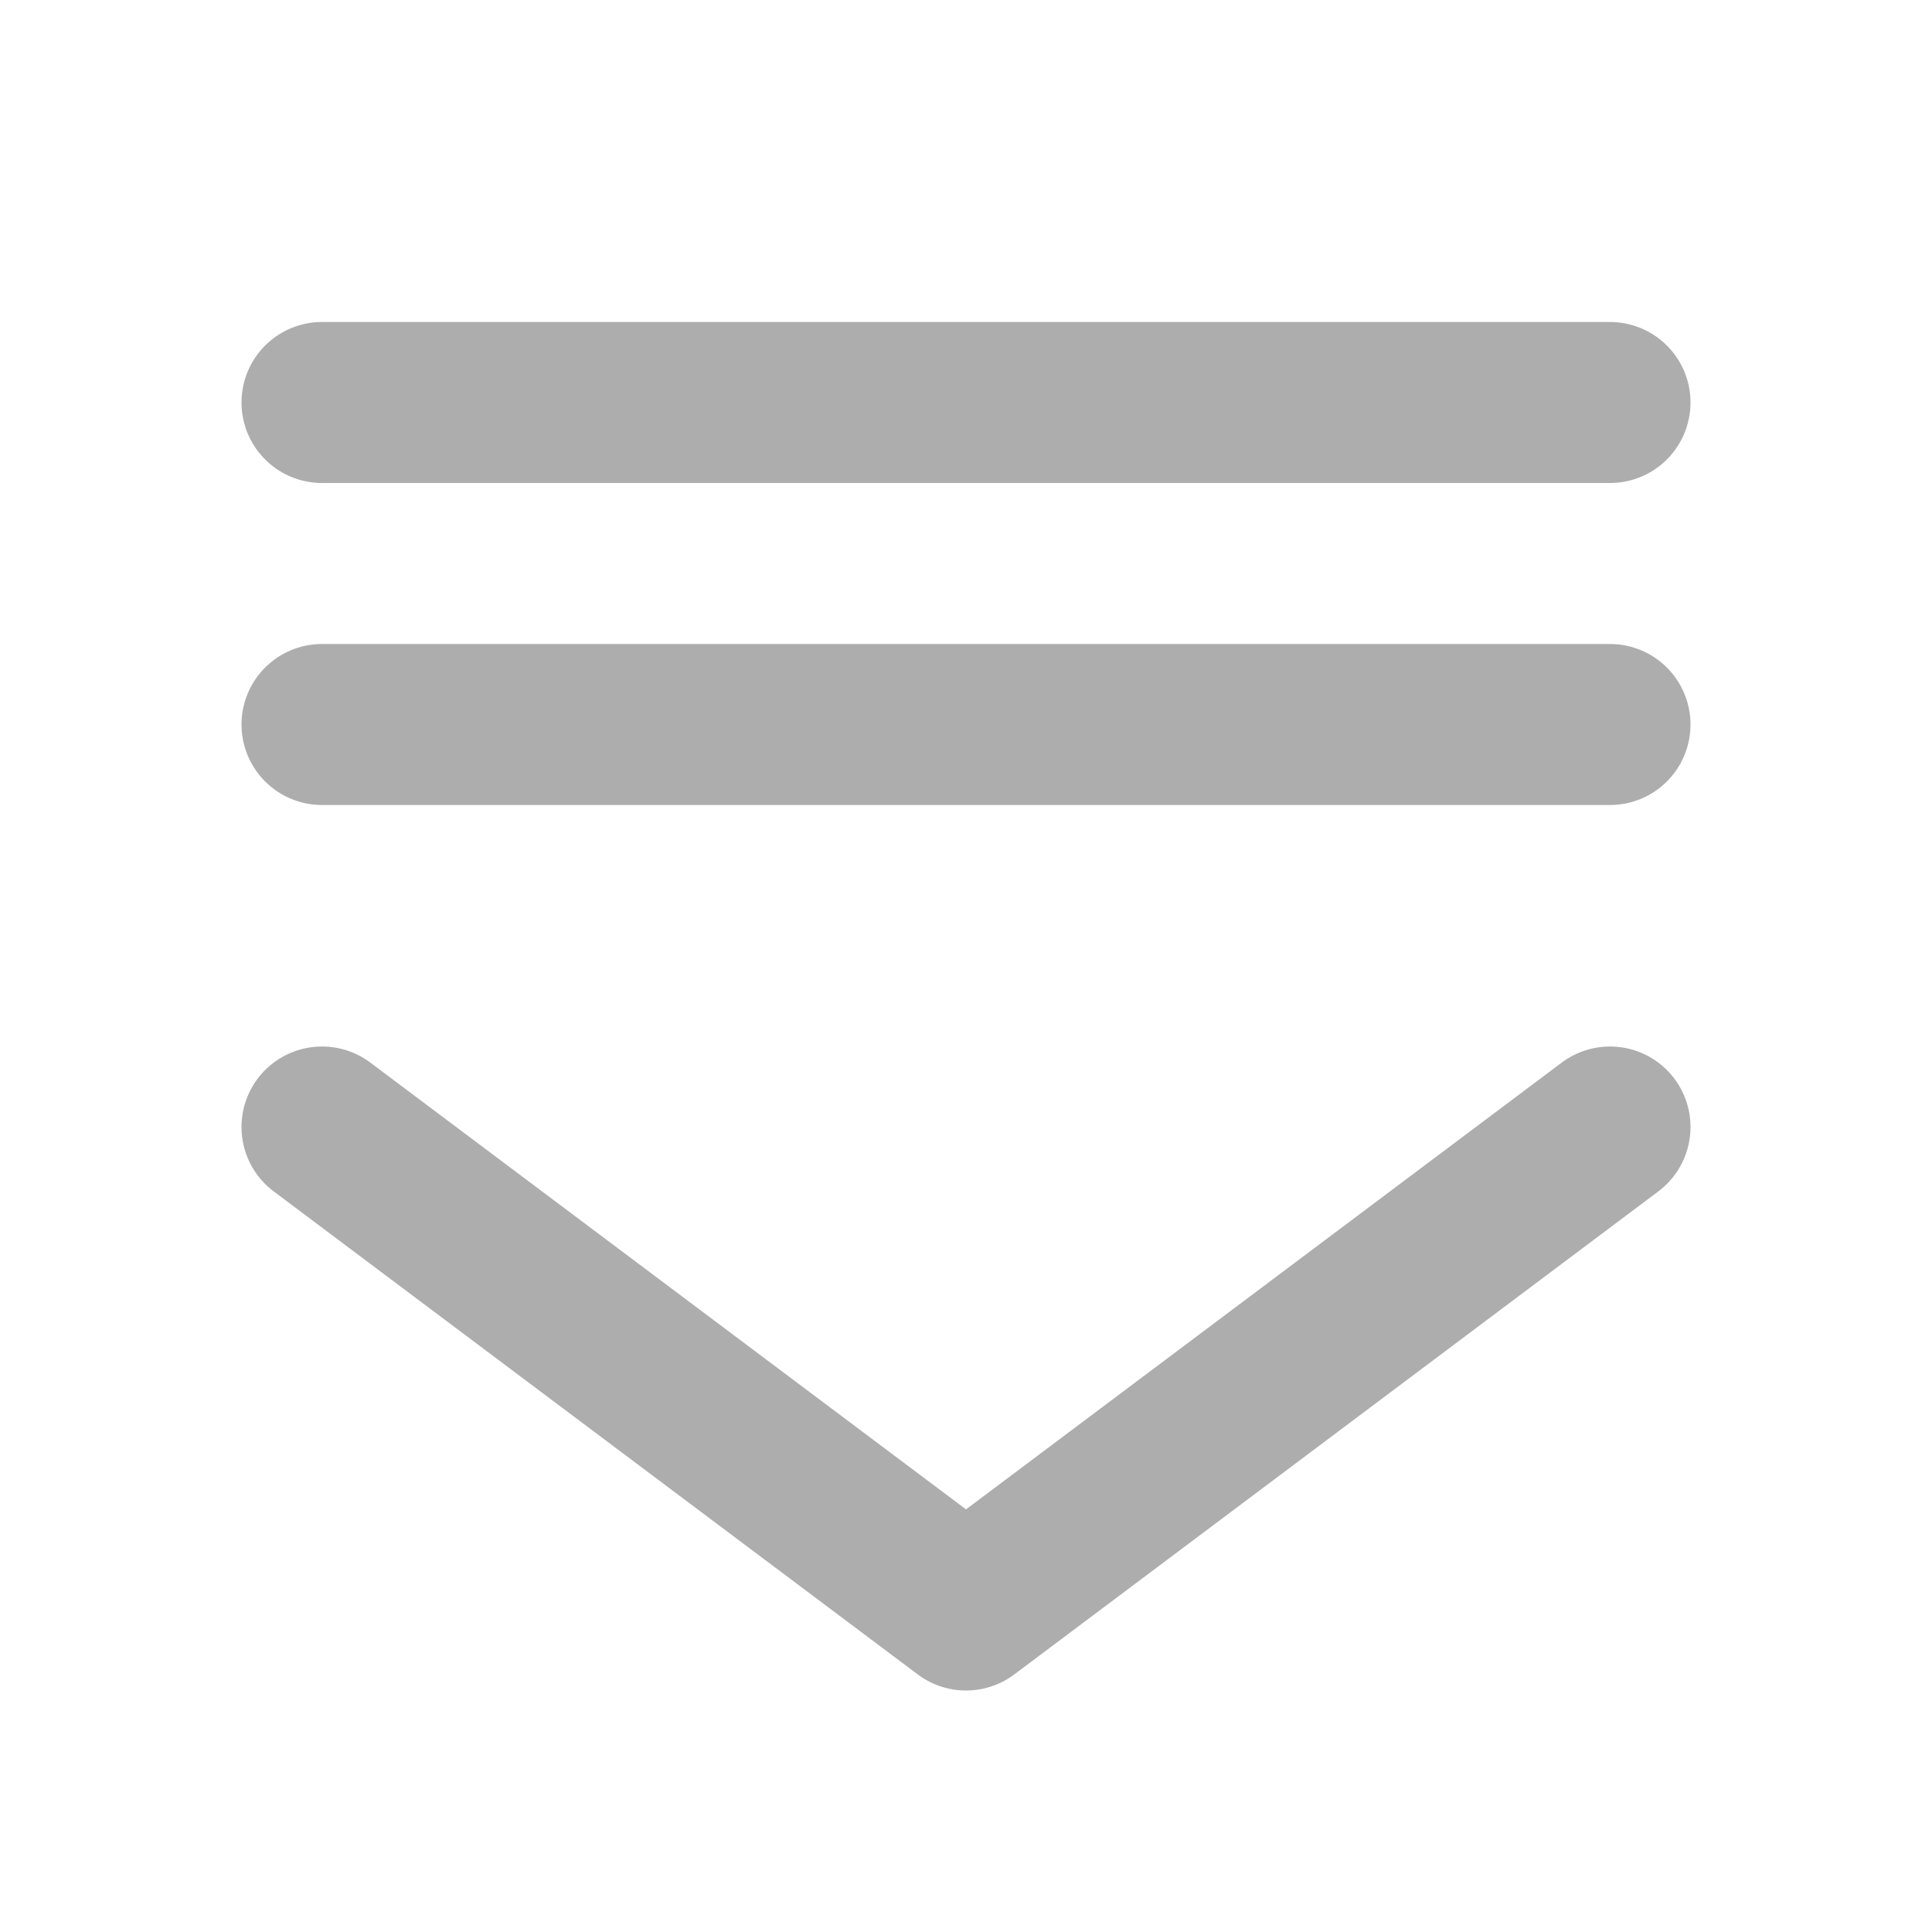
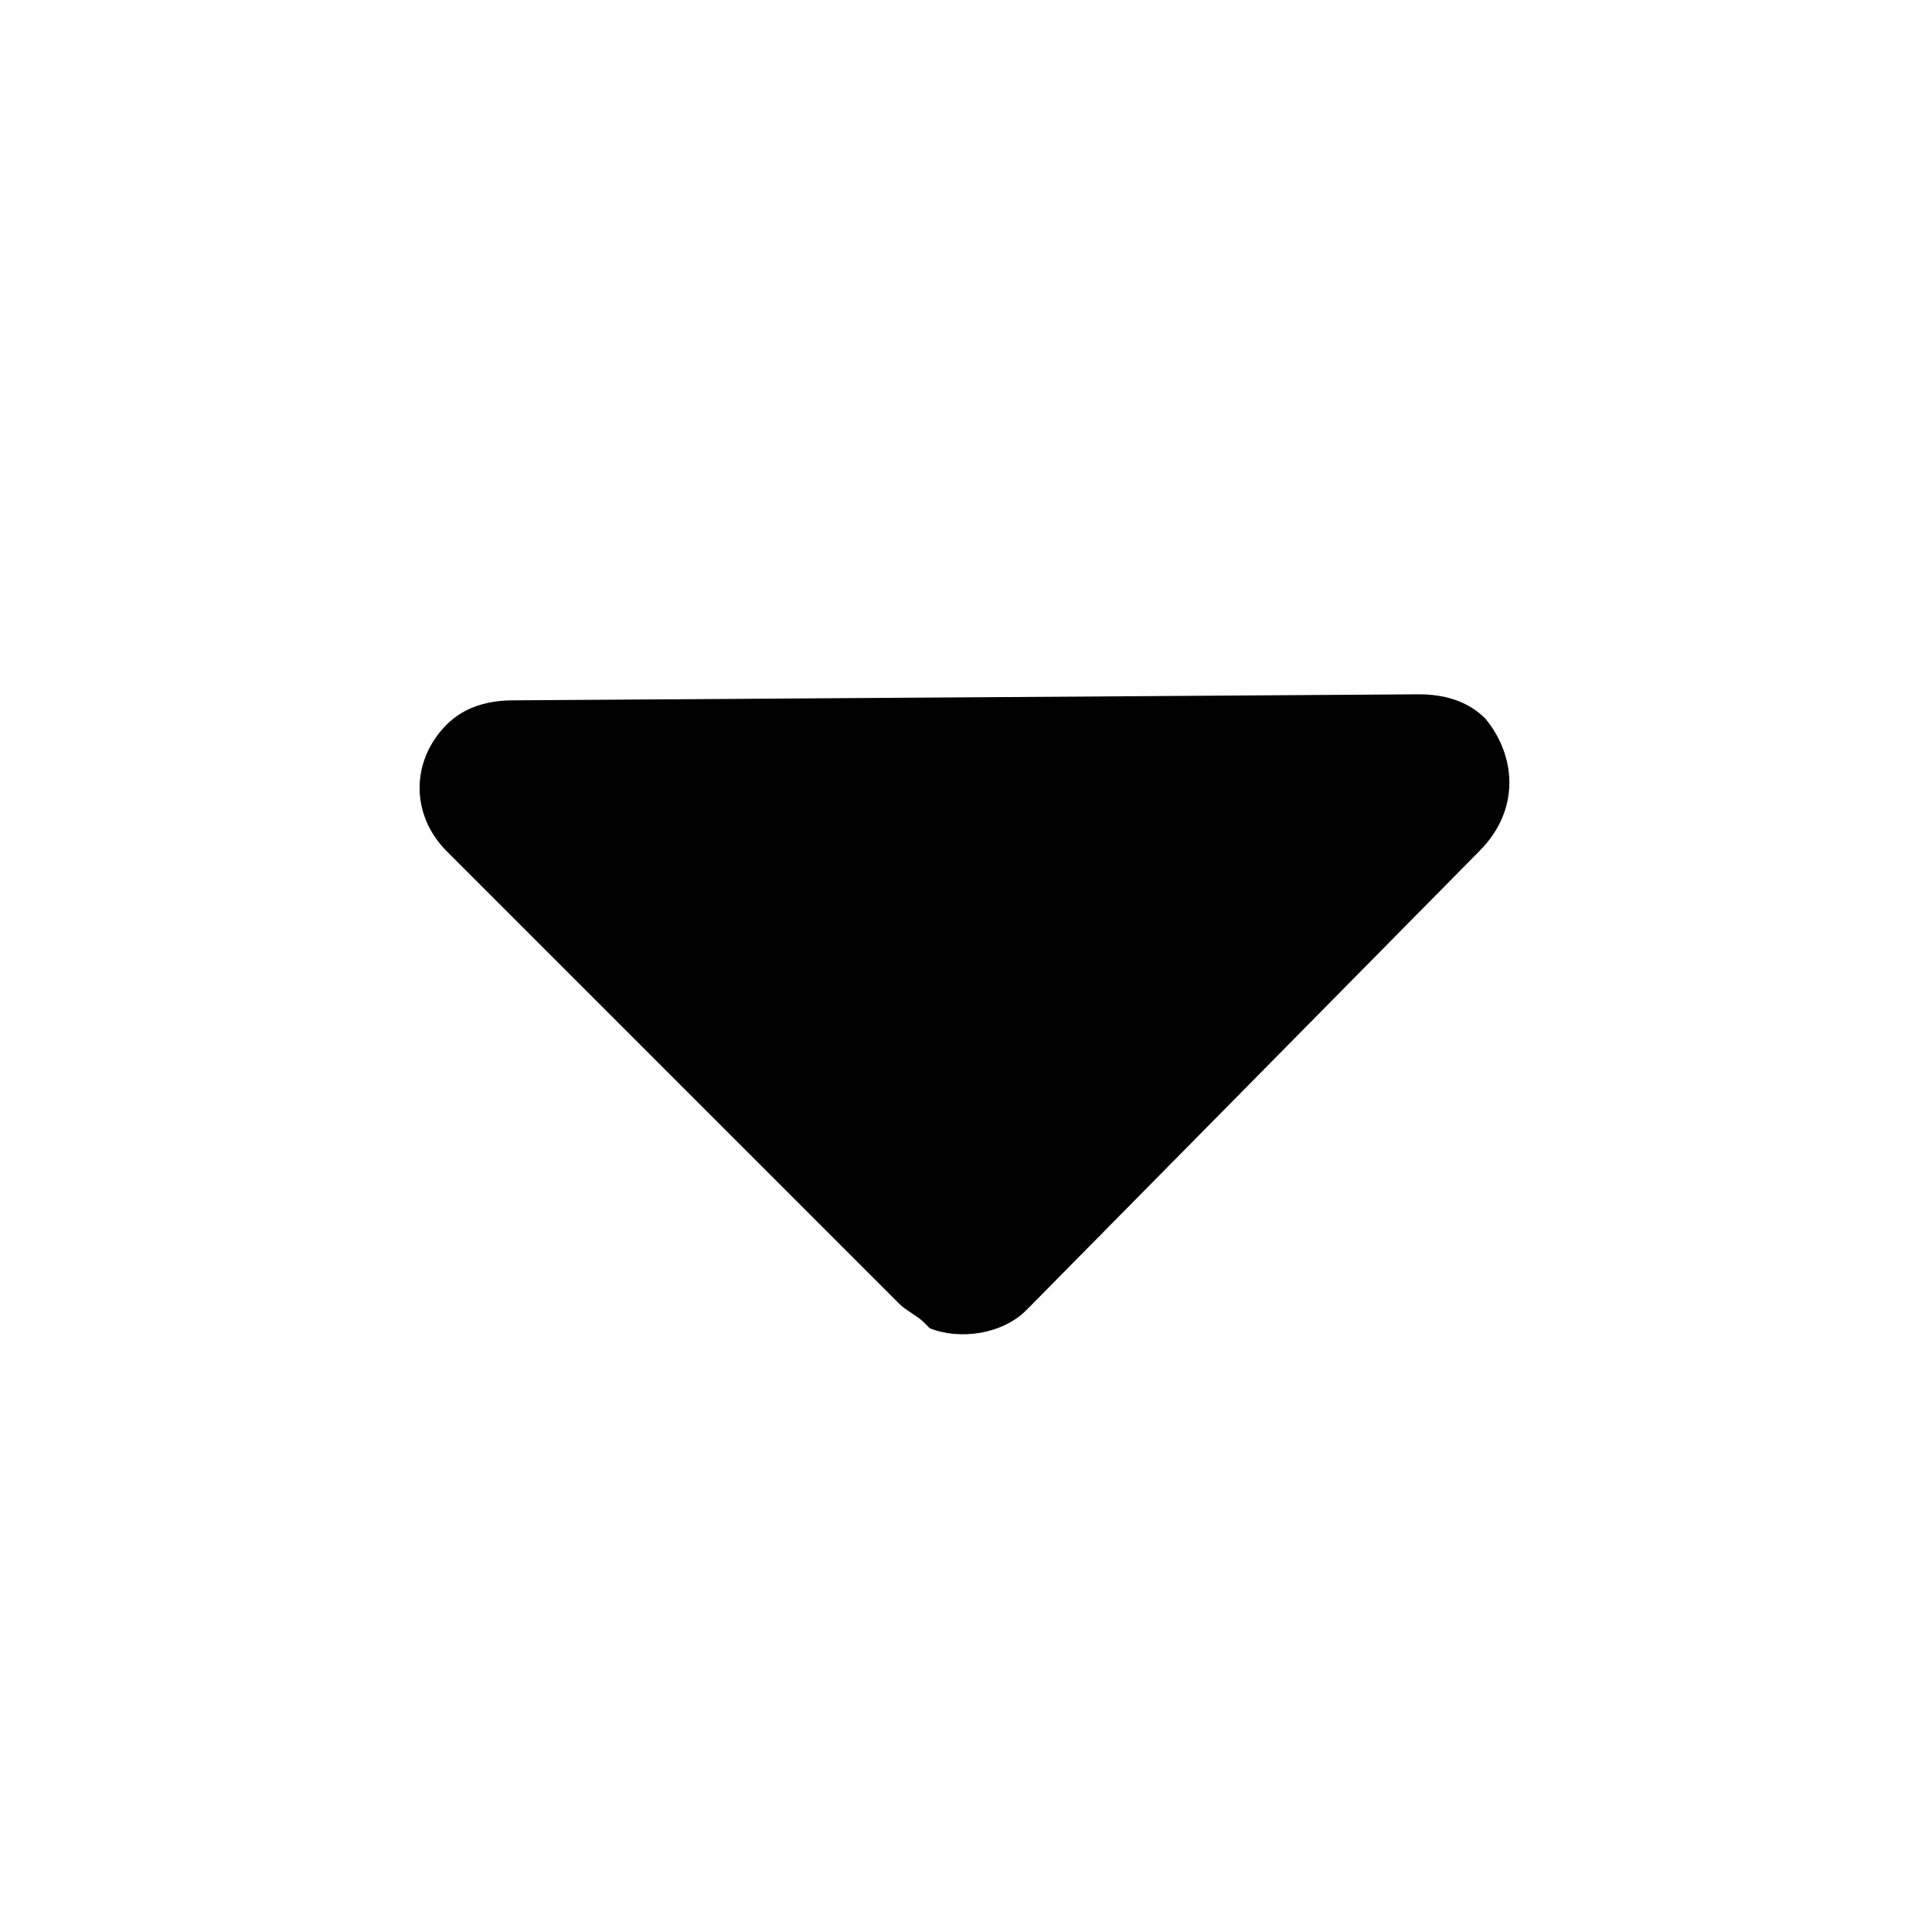
- <svg xmlns="http://www.w3.org/2000/svg" width="28" height="28" viewBox="0 0 48 48" fill="none">
-   <path d="M40 28L24 40L8 28" stroke="#adadad" stroke-width="4" stroke-linecap="round" stroke-linejoin="round" />
-   <path d="M8 10H40" stroke="#adadad" stroke-width="4" stroke-linecap="round" />
-   <path d="M8 18H40" stroke="#adadad" stroke-width="4" stroke-linecap="round" />
+ <svg xmlns="http://www.w3.org/2000/svg" t="1670140227964" class="icon" viewBox="0 0 1024 1024" version="1.1" p-id="9759" width="200" height="200">
+   <path d="M787.2 380.8c-9.6-9.6-22.4-12.8-35.2-12.8l-480 3.2c-12.8 0-25.6 3.2-35.2 12.8-19.2 19.2-19.2 48 0 67.2l240 240c0 0 0 0 0 0 0 0 0 0 0 0 3.2 3.2 9.6 6.4 12.8 9.6 0 0 3.2 3.2 3.2 3.2 16 6.4 38.4 3.2 51.2-9.6l240-243.2C806.4 428.8 803.2 400 787.2 380.8z" p-id="9760" />
</svg>
